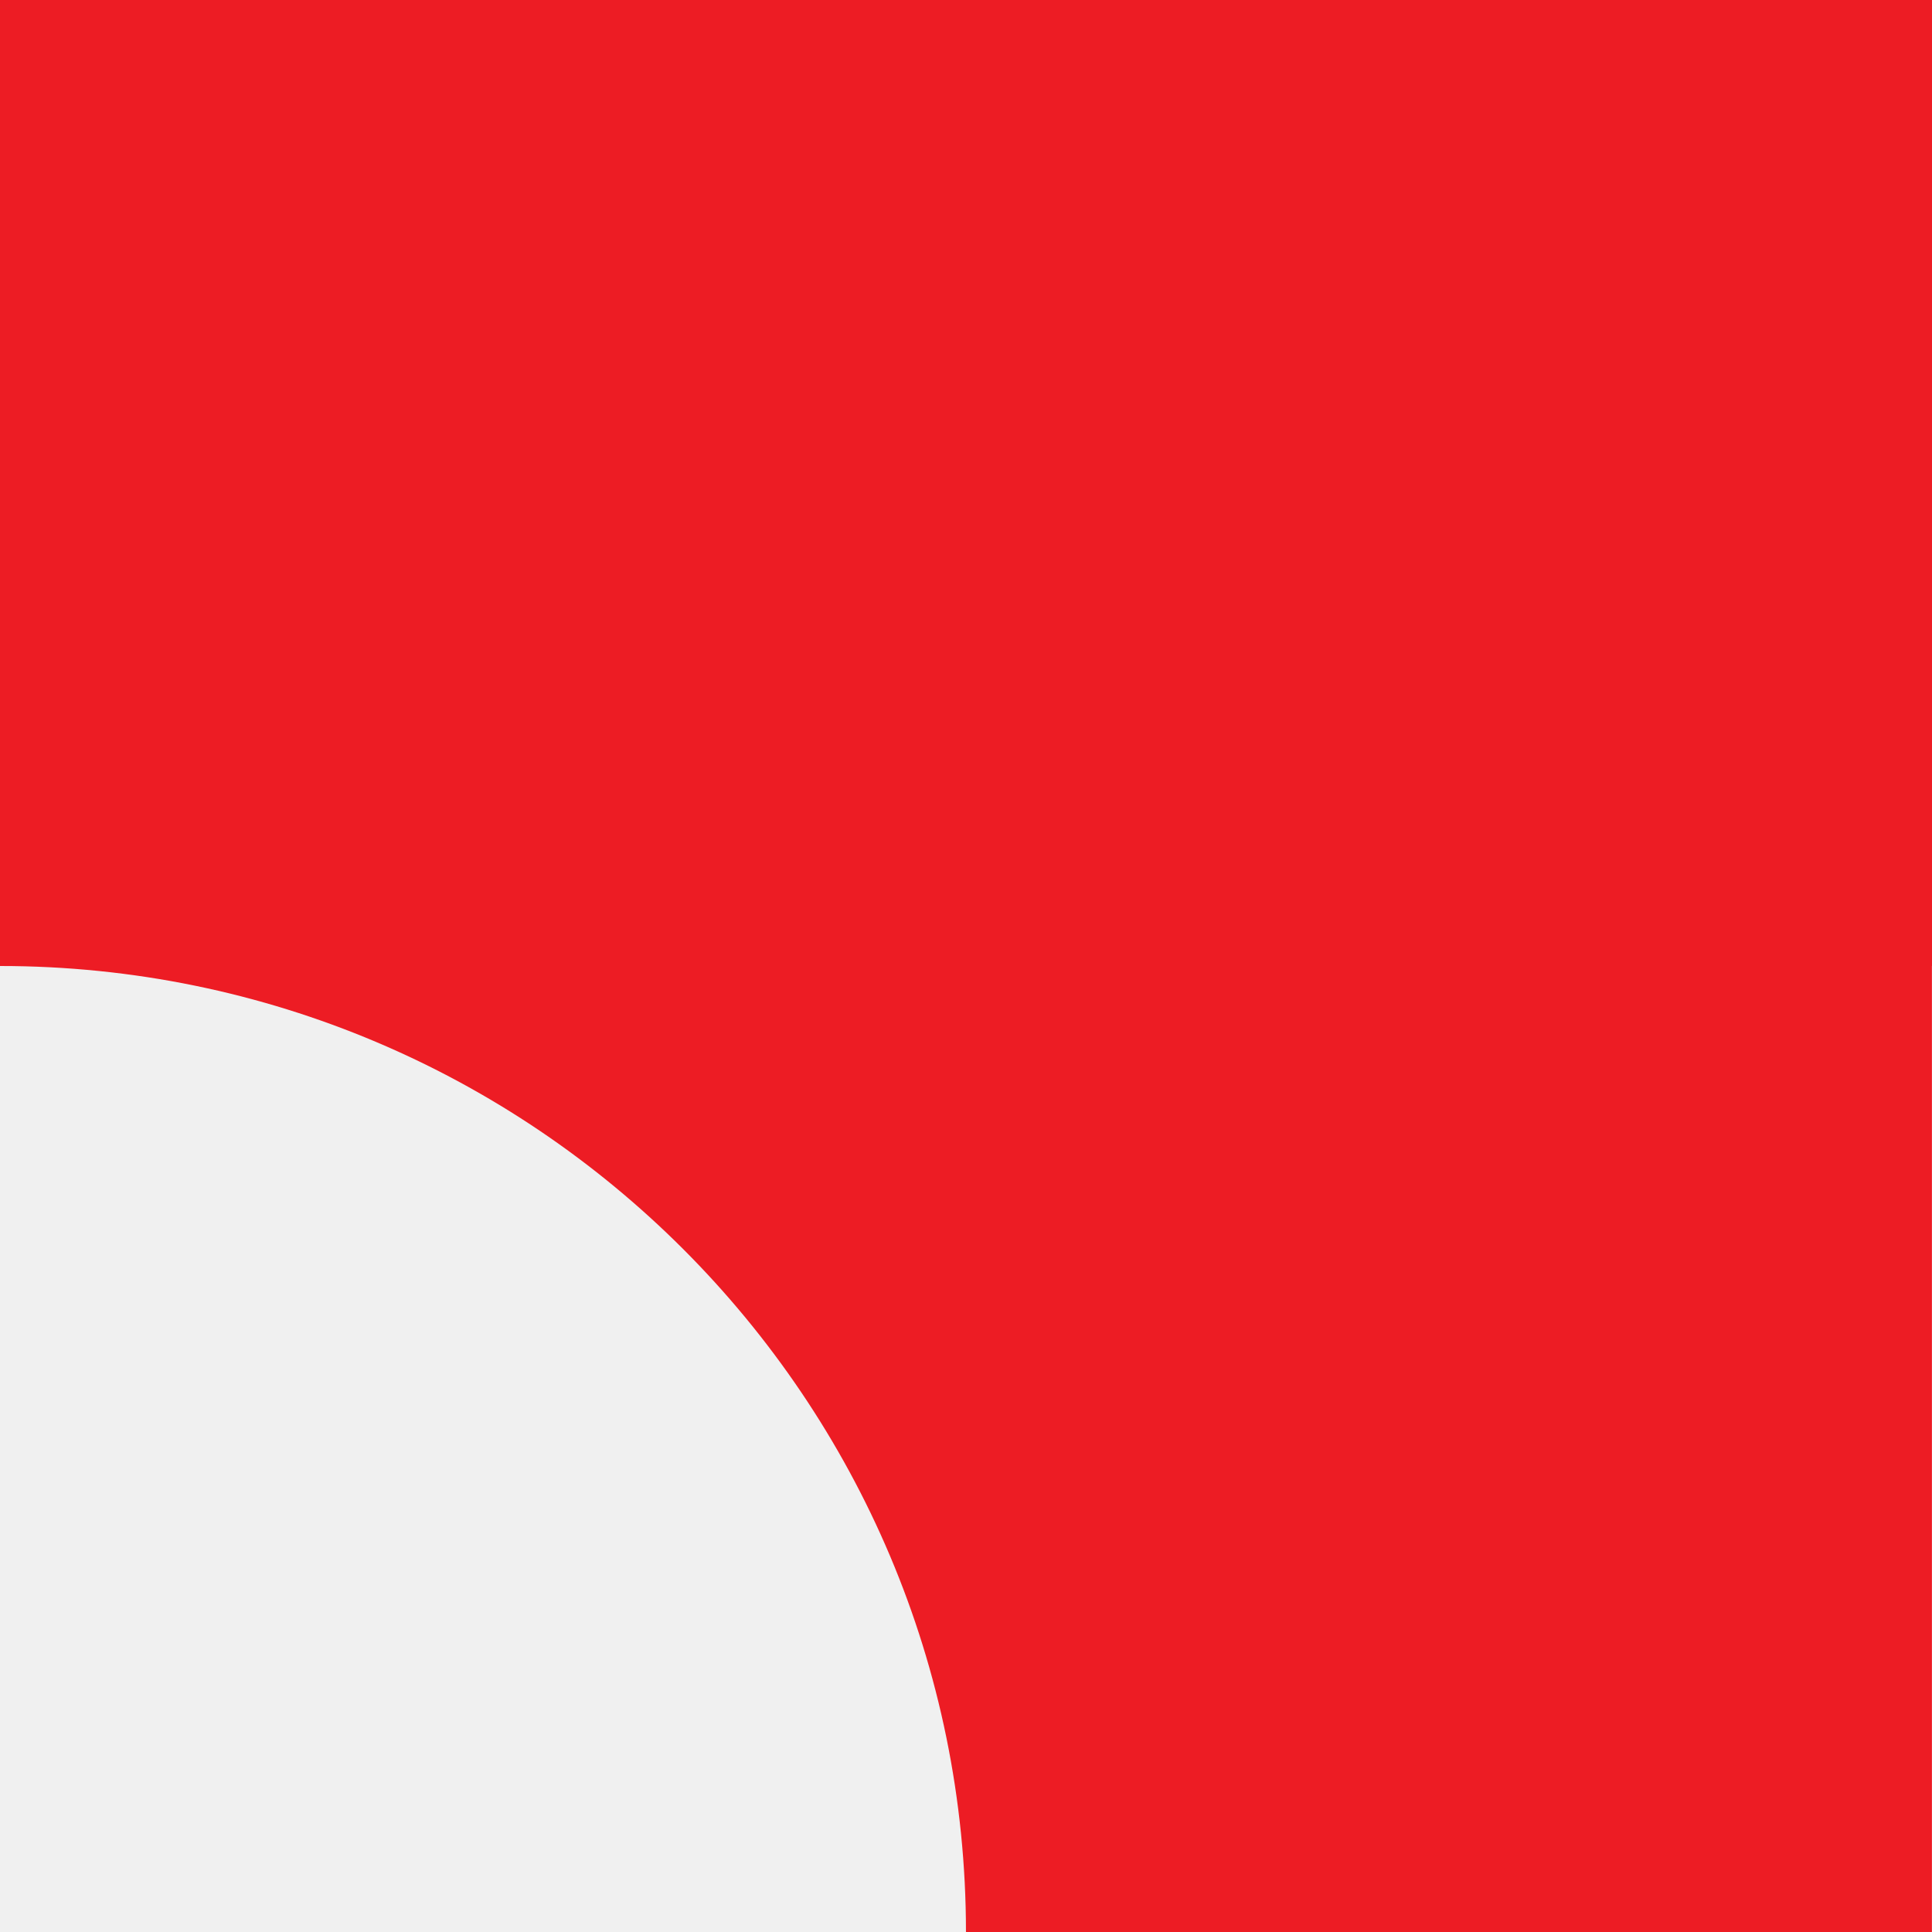
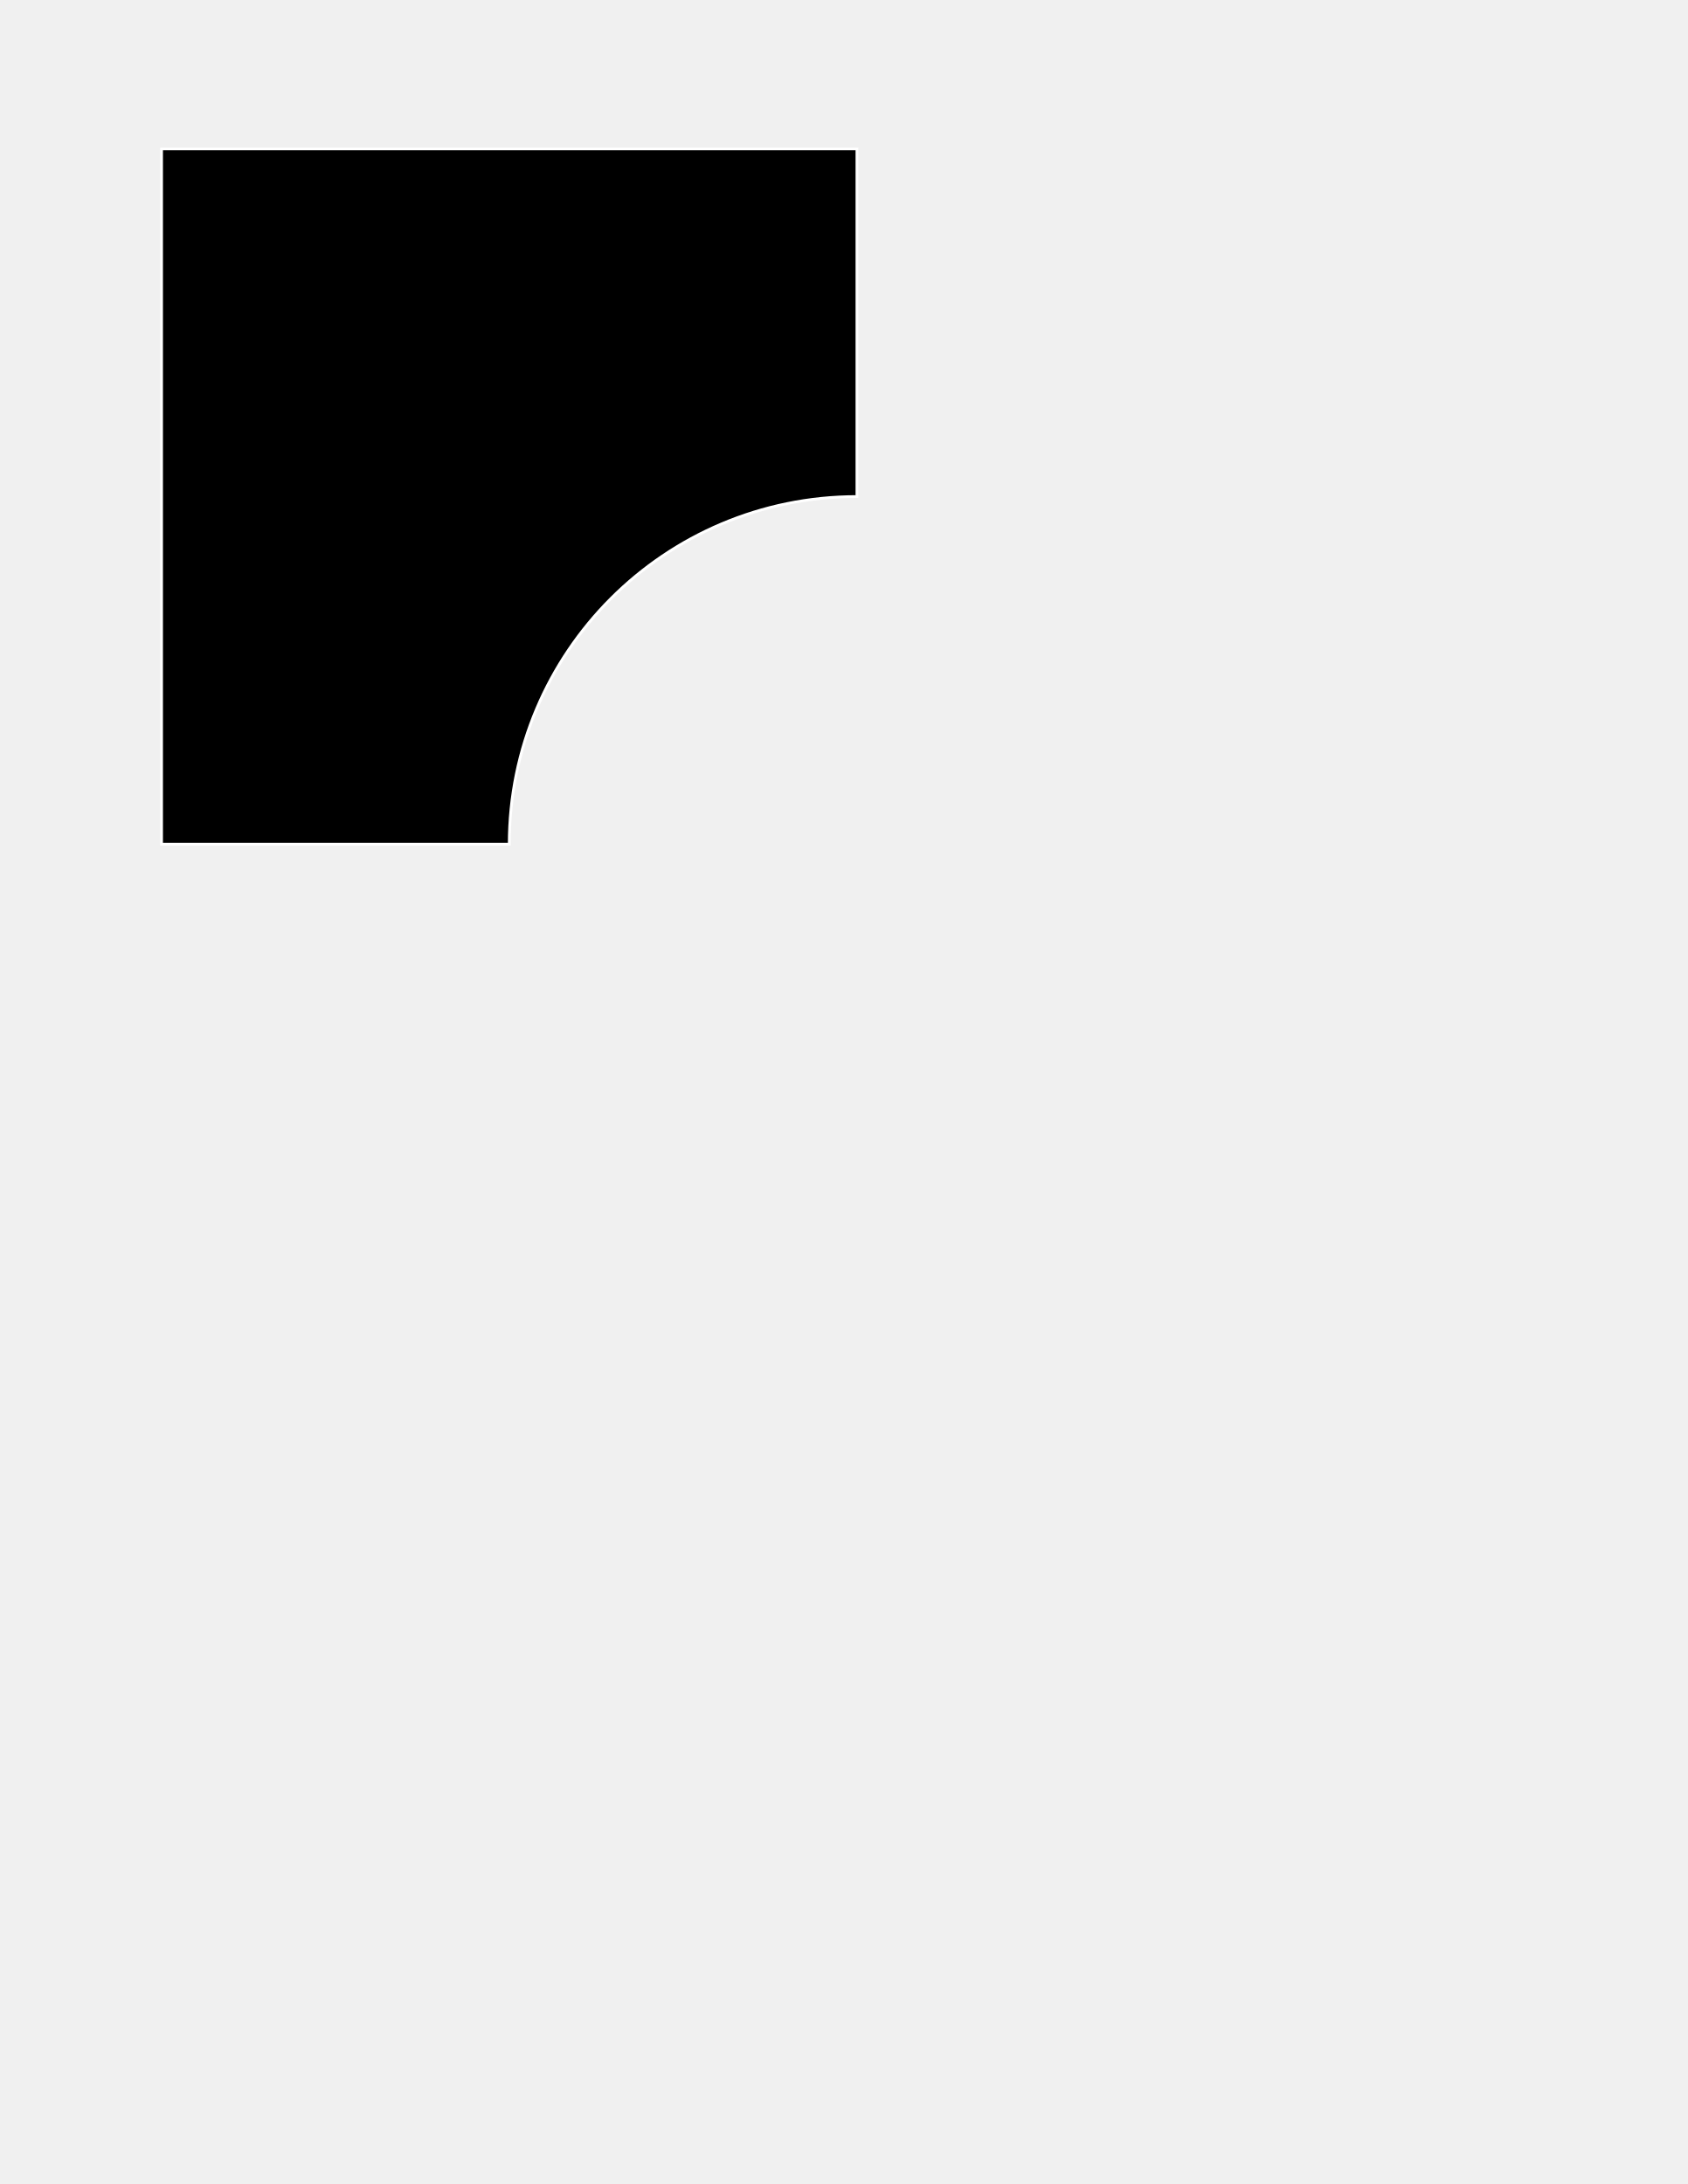
- <svg xmlns="http://www.w3.org/2000/svg" width="51" height="51" viewBox="0 0 51 51" fill="none">
-   <path d="M51 25.5V0H0V25.5C14.083 25.5 25.499 36.917 25.499 51H50.998V25.5H51Z" fill="#ED1C24" />
+ <svg xmlns="http://www.w3.org/2000/svg" version="1.1" id="Layer_1" x="0px" y="0px" viewBox="0 0 612 792" style="enable-background:new 0 0 612 792;" xml:space="preserve">
+   <path style="stroke:#FFFFFF;stroke-miterlimit:10;" d="M184.65,54H58.58v126.07v126.07h126.07c0-69.63,56.45-126.07,126.07-126.07  V54H184.65z" />
</svg>
